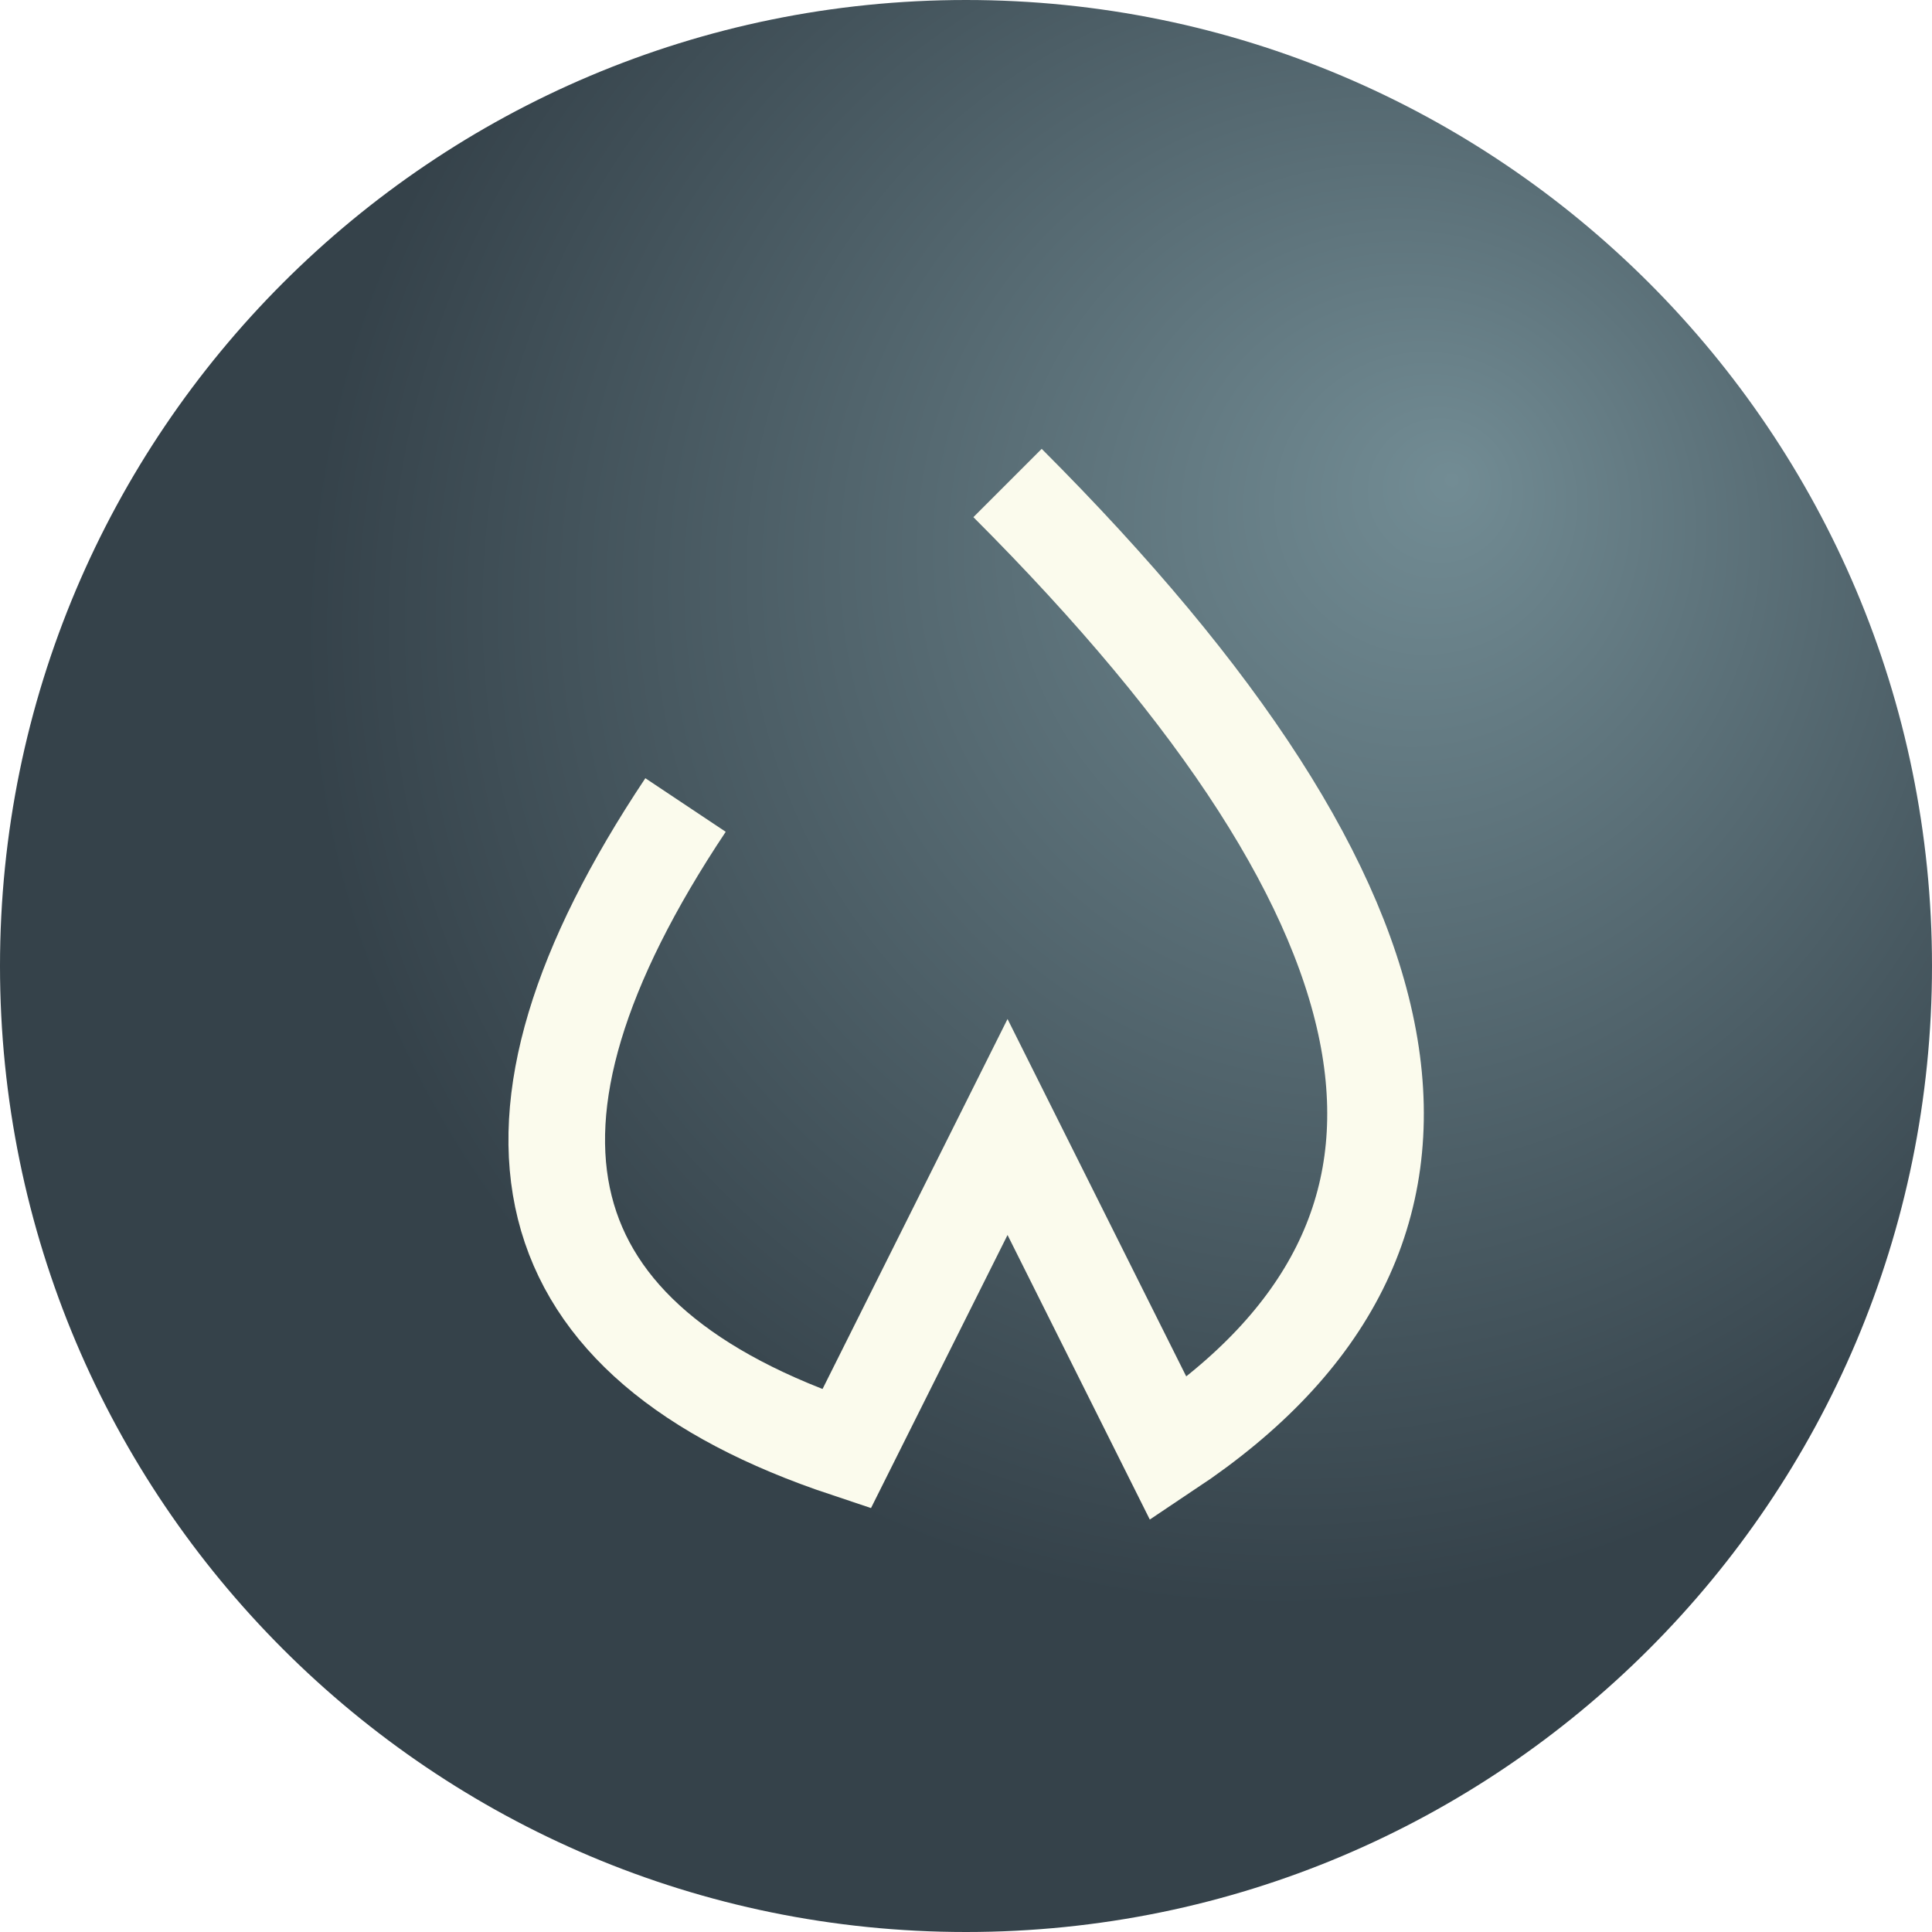
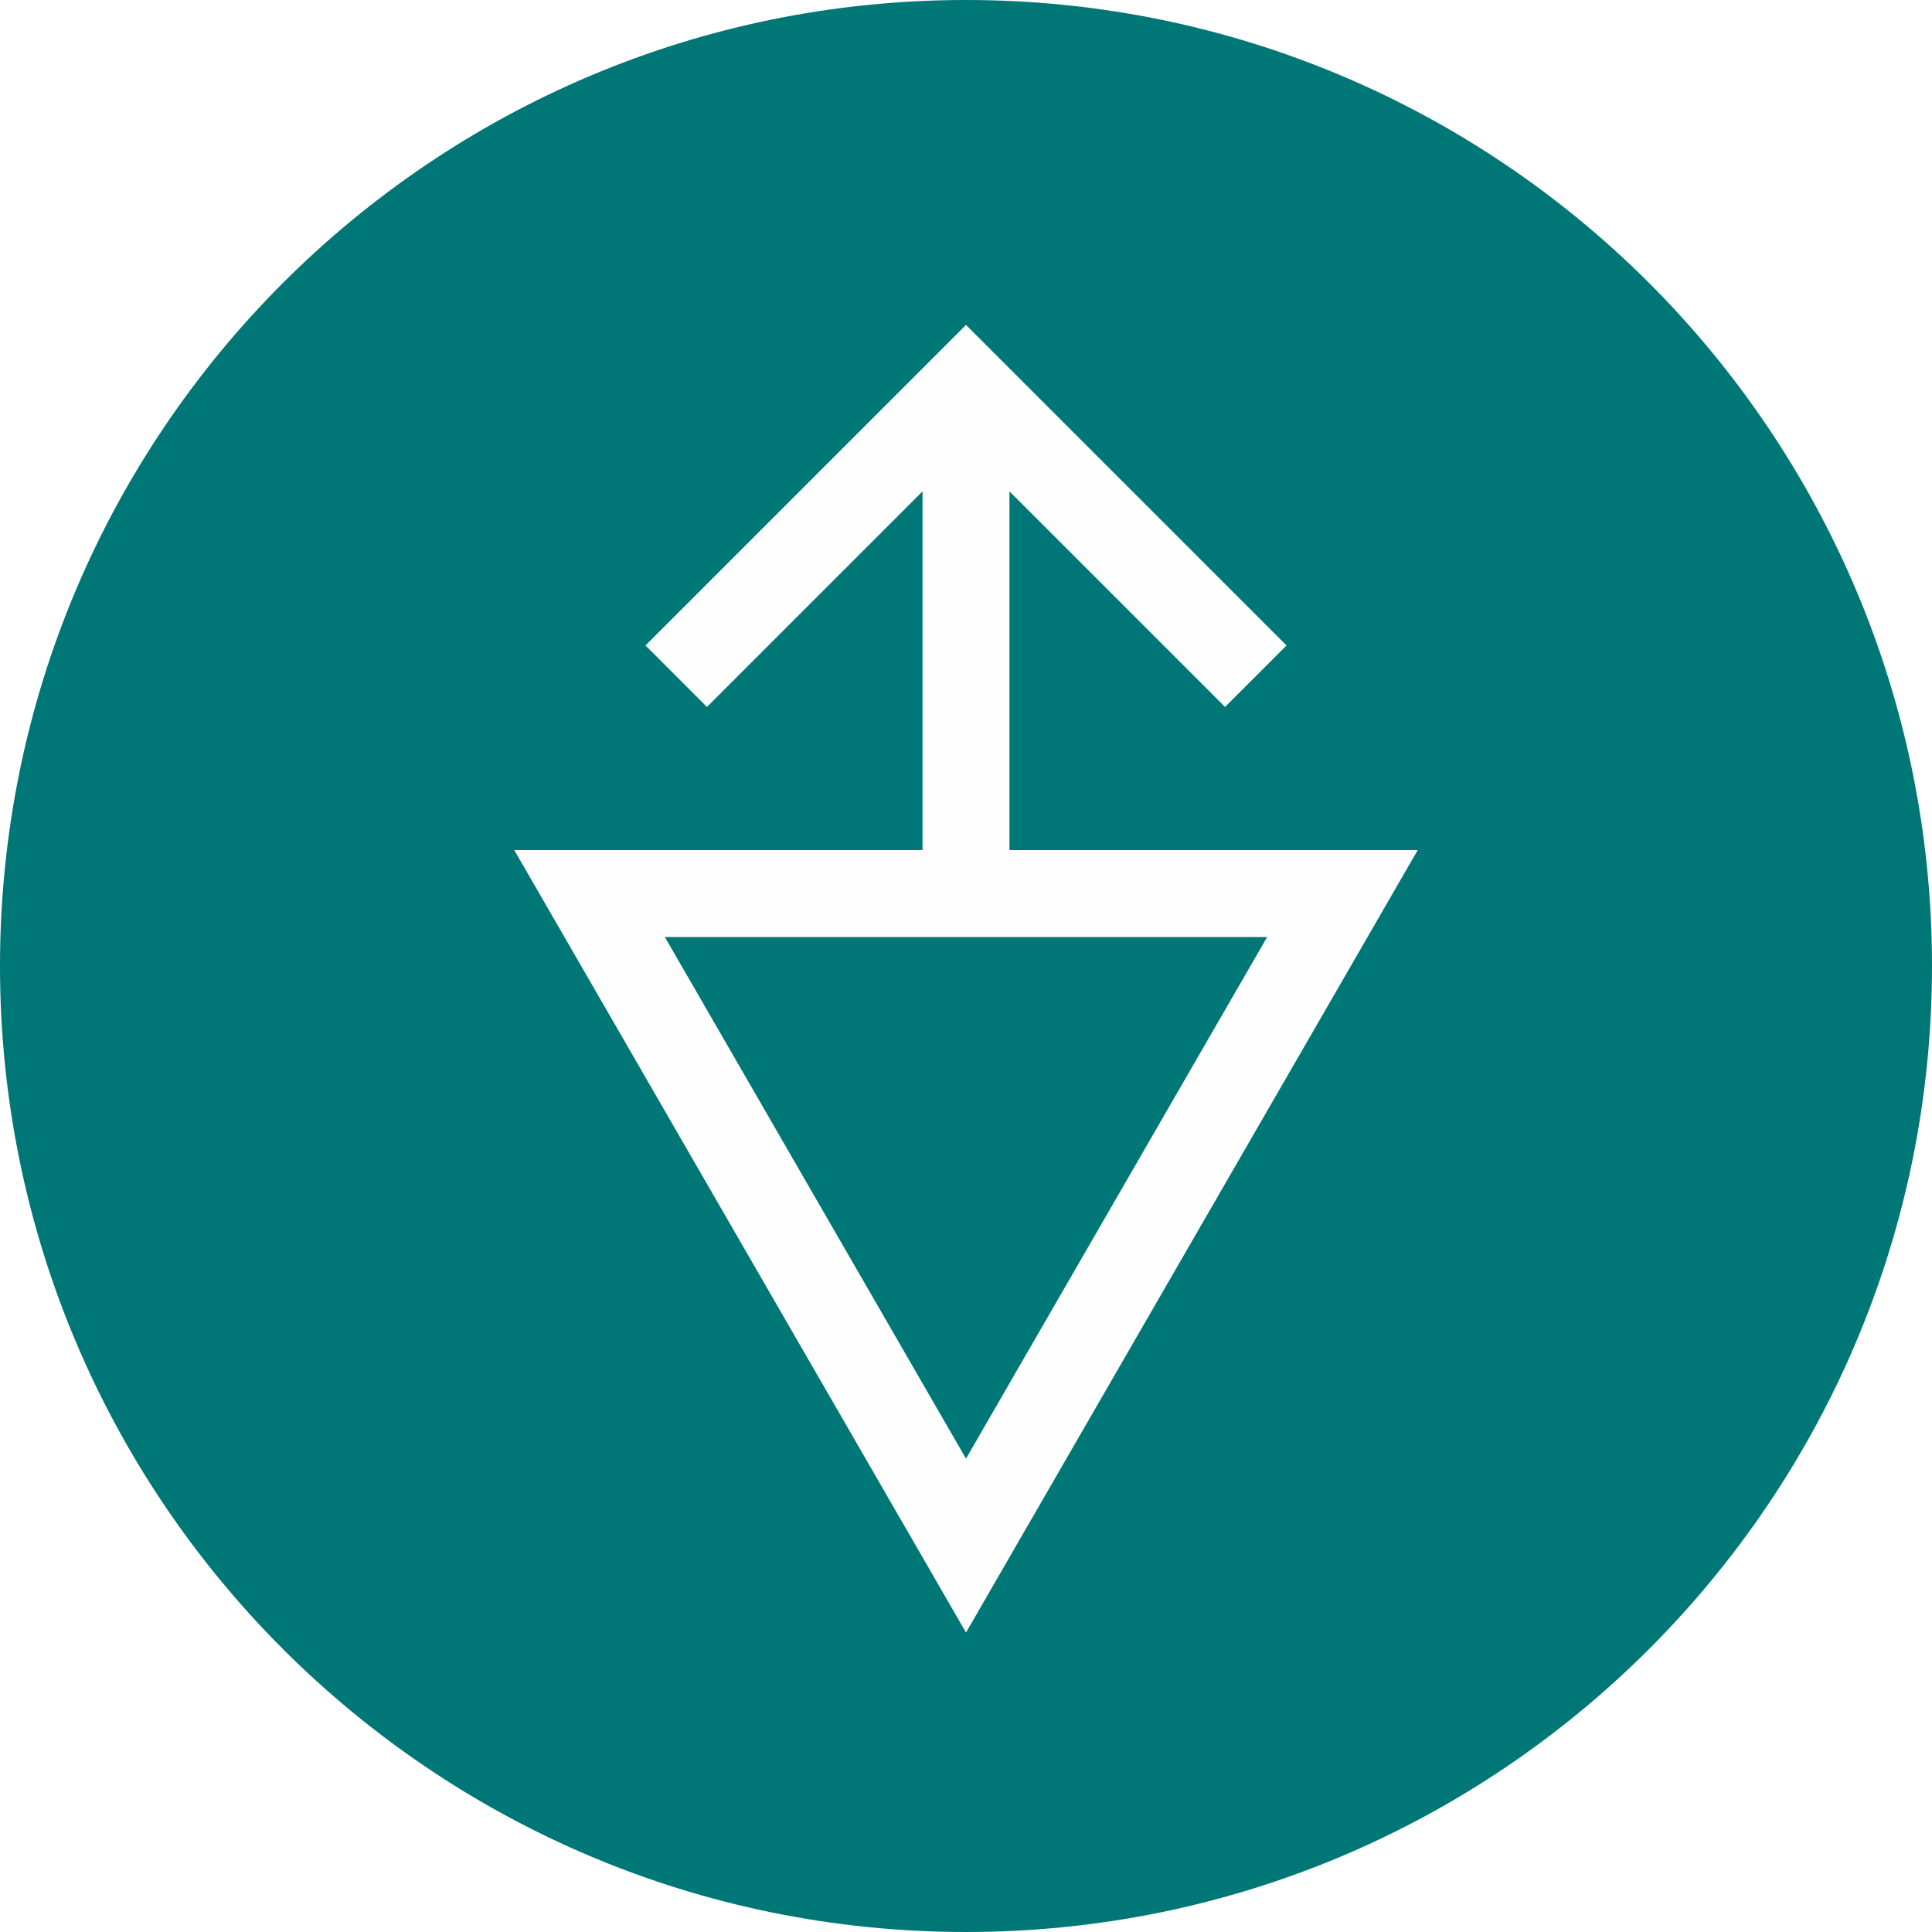
<svg xmlns="http://www.w3.org/2000/svg" width="60" height="60">
-   <defs>
-     <radialGradient id="wolfram_lighting" cx="0.66" cy="0.33" r="0.5" fx="0.75" fy="0.25">
-       <stop offset="0%" stop-color="#728C94" />
-       <stop offset="100%" stop-color="#35424A" />
-     </radialGradient>
-   </defs>
-   <circle cx="30" cy="30" r="30" fill="url(#wolfram_lighting)" />
-   <path d="M 21.29,25 q -10,15,5,20 l 5,-10 l 5,10 q 15,-10,-5,-30" fill="none" stroke="#fbfbedff" stroke-width="3" />
+   <circle cx="30" cy="30" r="30" stroke="none" fill="#007777" />
+   <g transform="translate(3, 3) scale(0.9)">
+     <path d="M 30 10 l -12.99 22.5 h 25.98 z" stroke-width="3" transform="rotate(180, 30, 30)" fill="none" stroke="#fefefe" />
+     <path d="M 30 32.5 v 17.5 m -10 -10 l 10 10 10 -10" stroke-width="3" transform="rotate(180, 30, 30)" fill="none" stroke="#fefefe" />
+   </g>
</svg>
